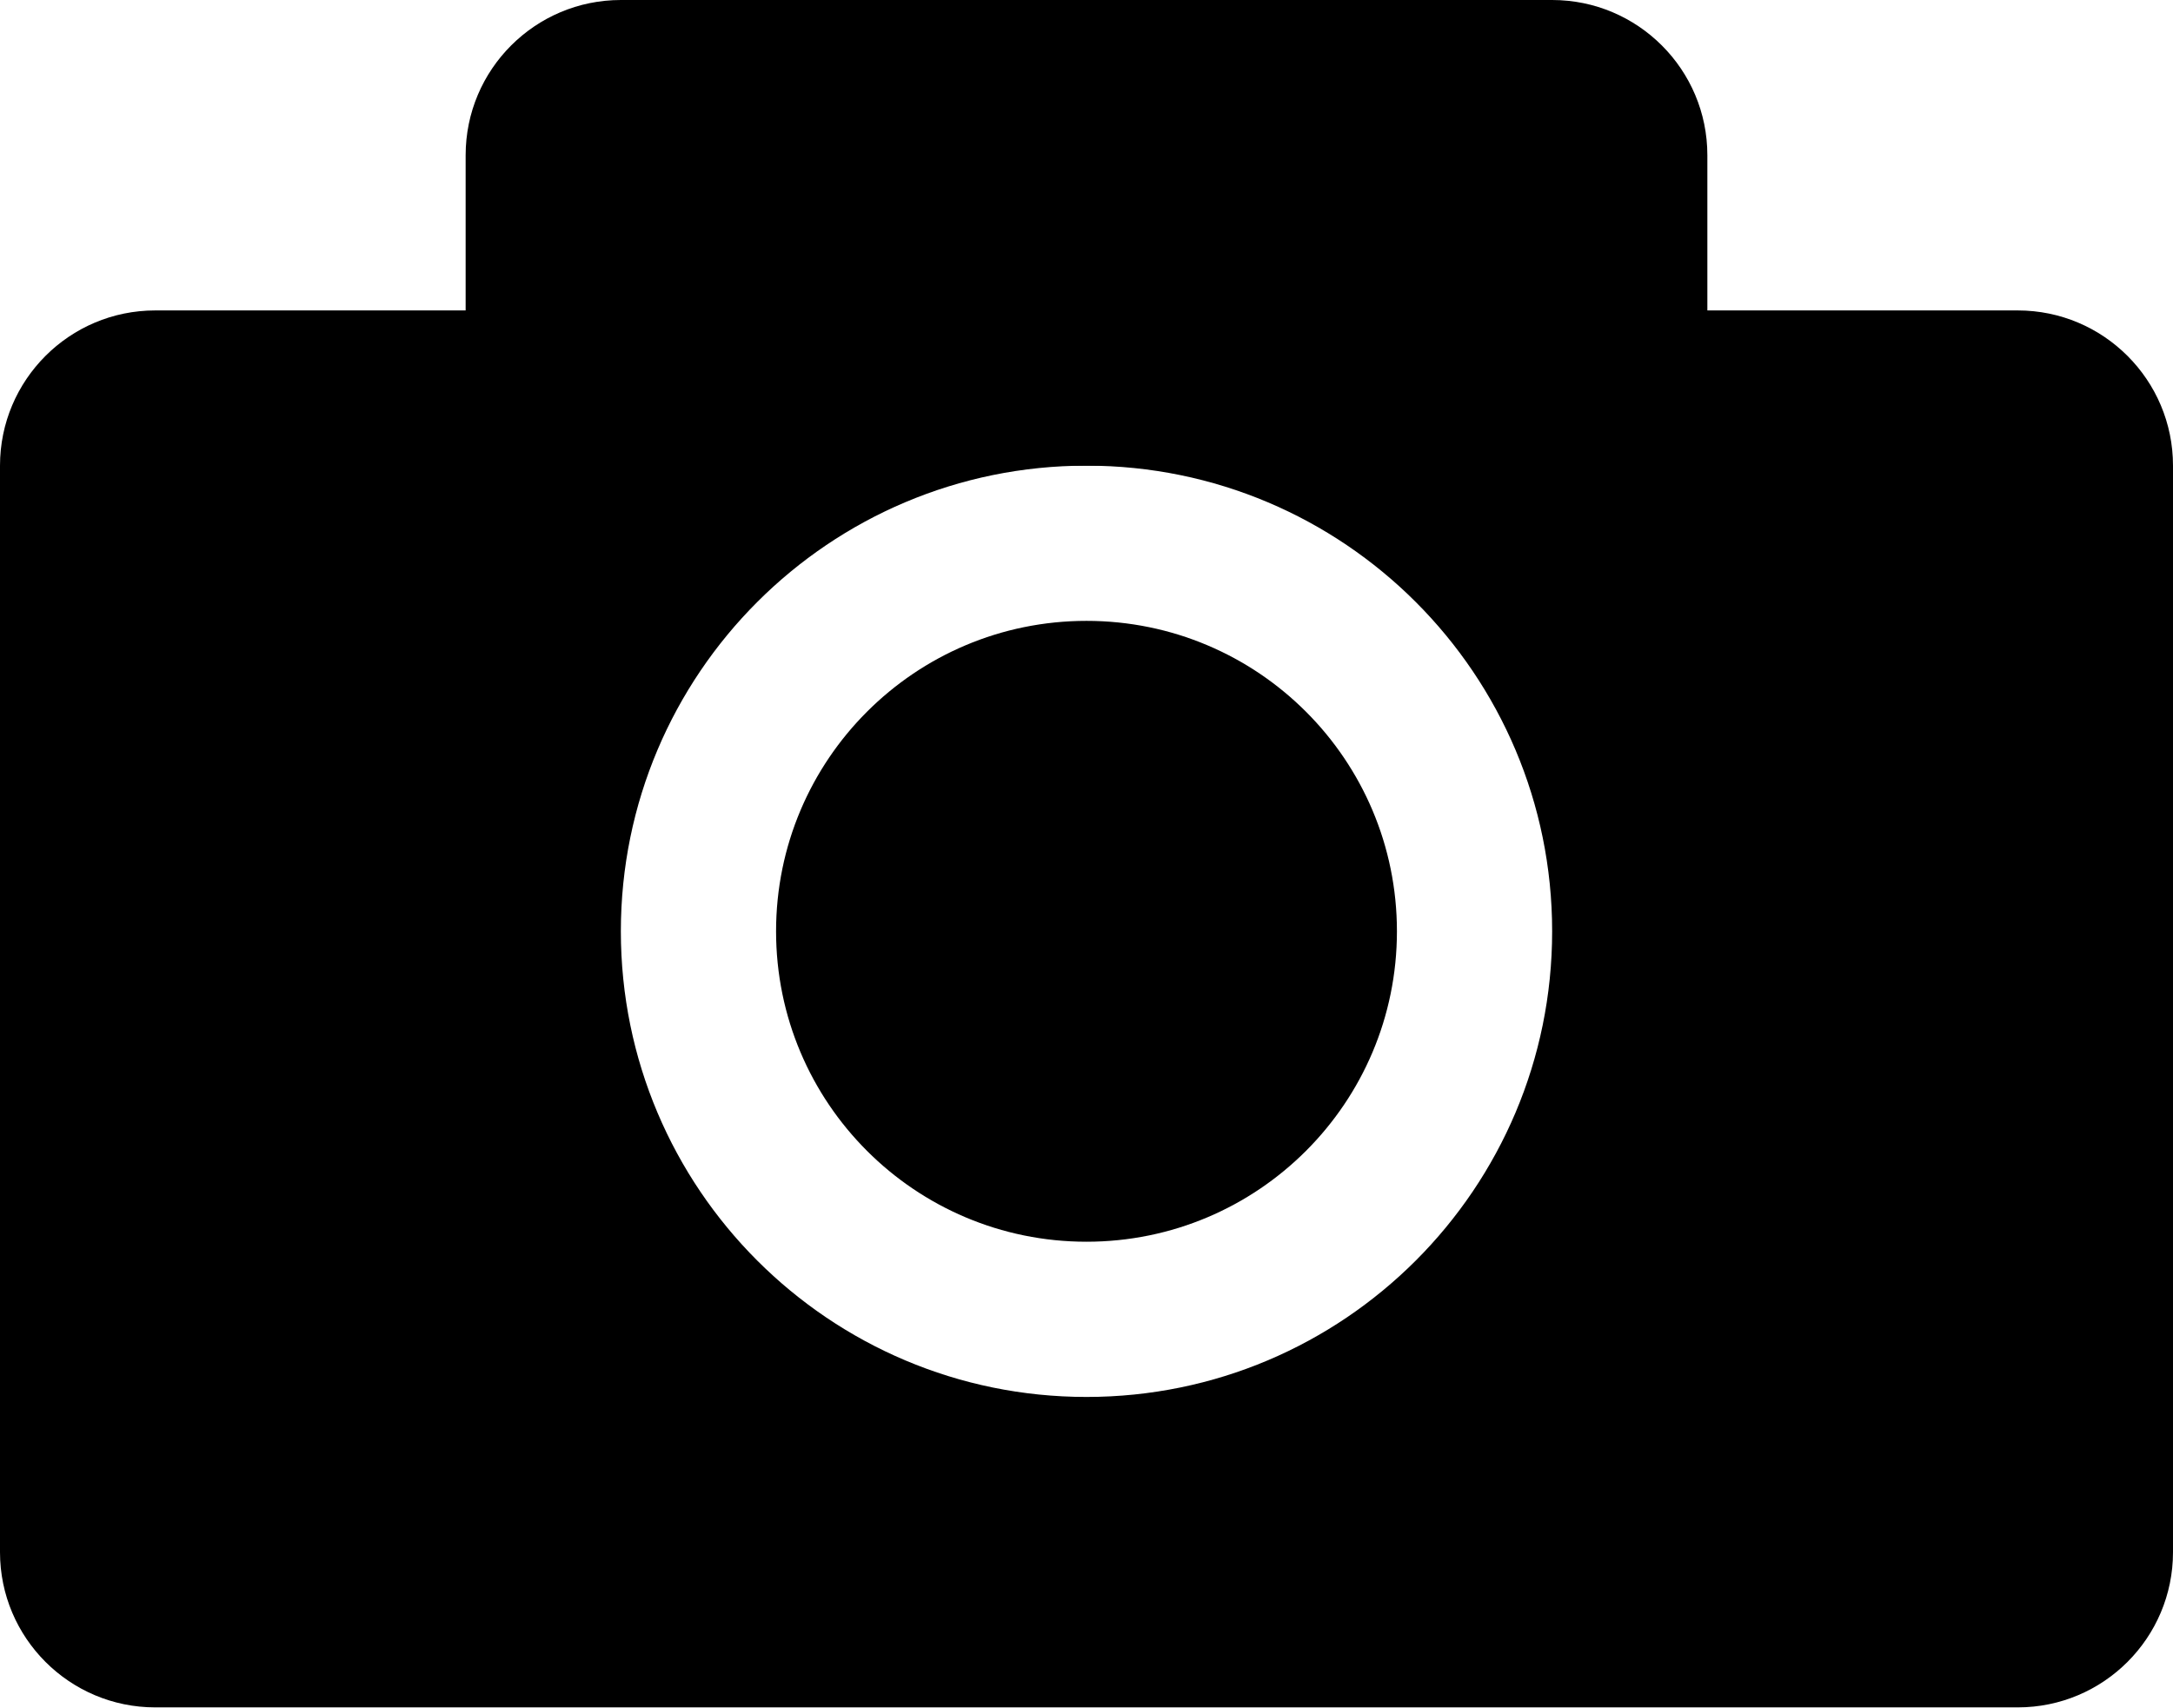
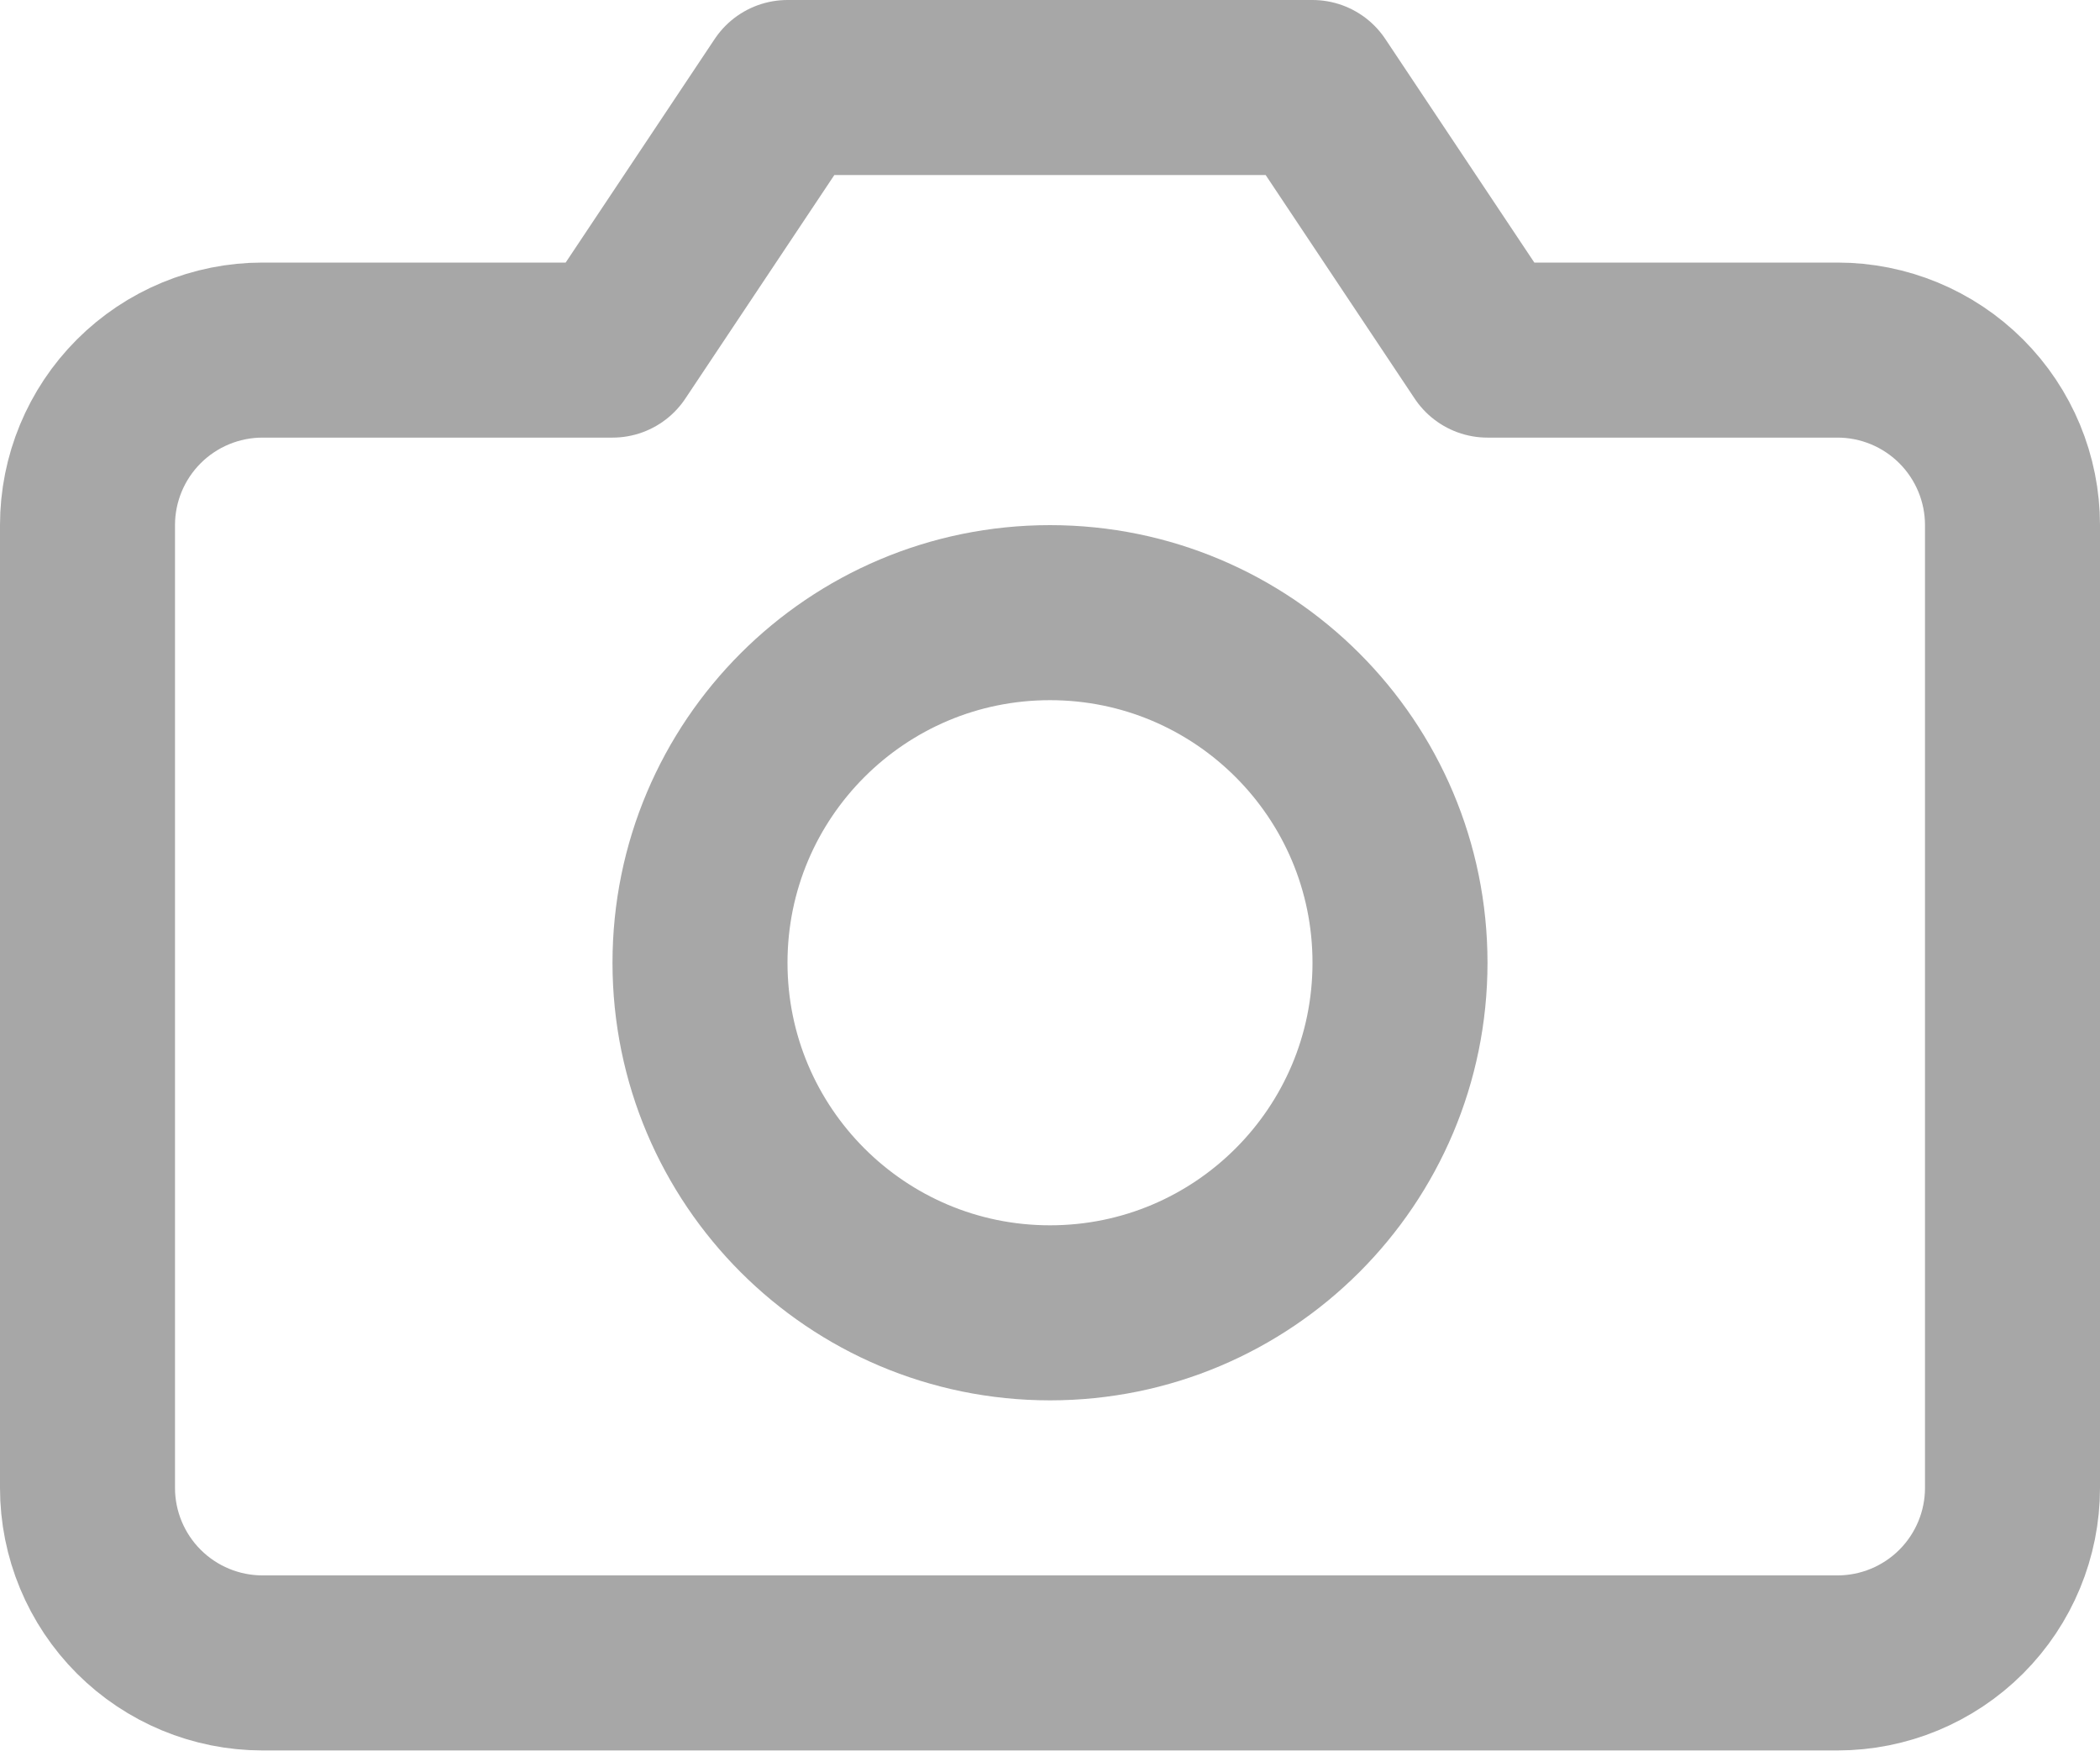
- <svg xmlns="http://www.w3.org/2000/svg" width="14px" height="11px" viewBox="0 0 14 11" version="1.1">
-   <g id="Page-1" stroke="none" stroke-width="1" fill="none" fill-rule="evenodd">
-     <g id="A0" transform="translate(-797, -1447)" fill="#000000">
-       <g id="Camera" transform="translate(797, 1447)">
-         <path d="M3,1 C3,0.448 3.448,0 4,0 L10,0 C10.552,0 11,0.448 11,1 L11,2 C11,2.552 10.552,3 10,3 L4,3 C3.448,3 3,2.552 3,2 L3,1 Z" id="Path" fill-rule="nonzero" />
-         <path d="M1,2 C0.448,2 0,2.448 0,3 L0,10 C0,10.552 0.448,11 1,11 L13,11 C13.552,11 14,10.552 14,10 L14,3 C14,2.448 13.552,2 13,2 L1,2 Z M9,6 C9,7.105 8.105,8 7,8 C5.895,8 5,7.105 5,6 C5,4.895 5.895,4 7,4 C8.105,4 9,4.895 9,6 Z M10,6 C10,7.657 8.657,9 7,9 C5.343,9 4,7.657 4,6 C4,4.343 5.343,3 7,3 C8.657,3 10,4.343 10,6 Z" id="Shape" />
-       </g>
-     </g>
-   </g>
+ <svg xmlns="http://www.w3.org/2000/svg" width="24" height="20" viewBox="0 0 24 20" fill="none">
+   <path d="M23 17C23 17.53 22.789 18.039 22.414 18.414C22.039 18.789 21.53 19 21 19H3C2.47 19 1.961 18.789 1.586 18.414C1.211 18.039 1 17.53 1 17V6C1 5.47 1.211 4.961 1.586 4.586C1.961 4.211 2.47 4 3 4H7L9 1H15L17 4H21C21.53 4 22.039 4.211 22.414 4.586C22.789 4.961 23 5.47 23 6V17Z" stroke="#A7A7A7" stroke-width="2" stroke-linecap="round" stroke-linejoin="round" />
+   <path d="M12 15C14.209 15 16 13.209 16 11C16 8.791 14.209 7 12 7C9.791 7 8 8.791 8 11C8 13.209 9.791 15 12 15Z" stroke="#A7A7A7" stroke-width="2" stroke-linecap="round" stroke-linejoin="round" />
</svg>
